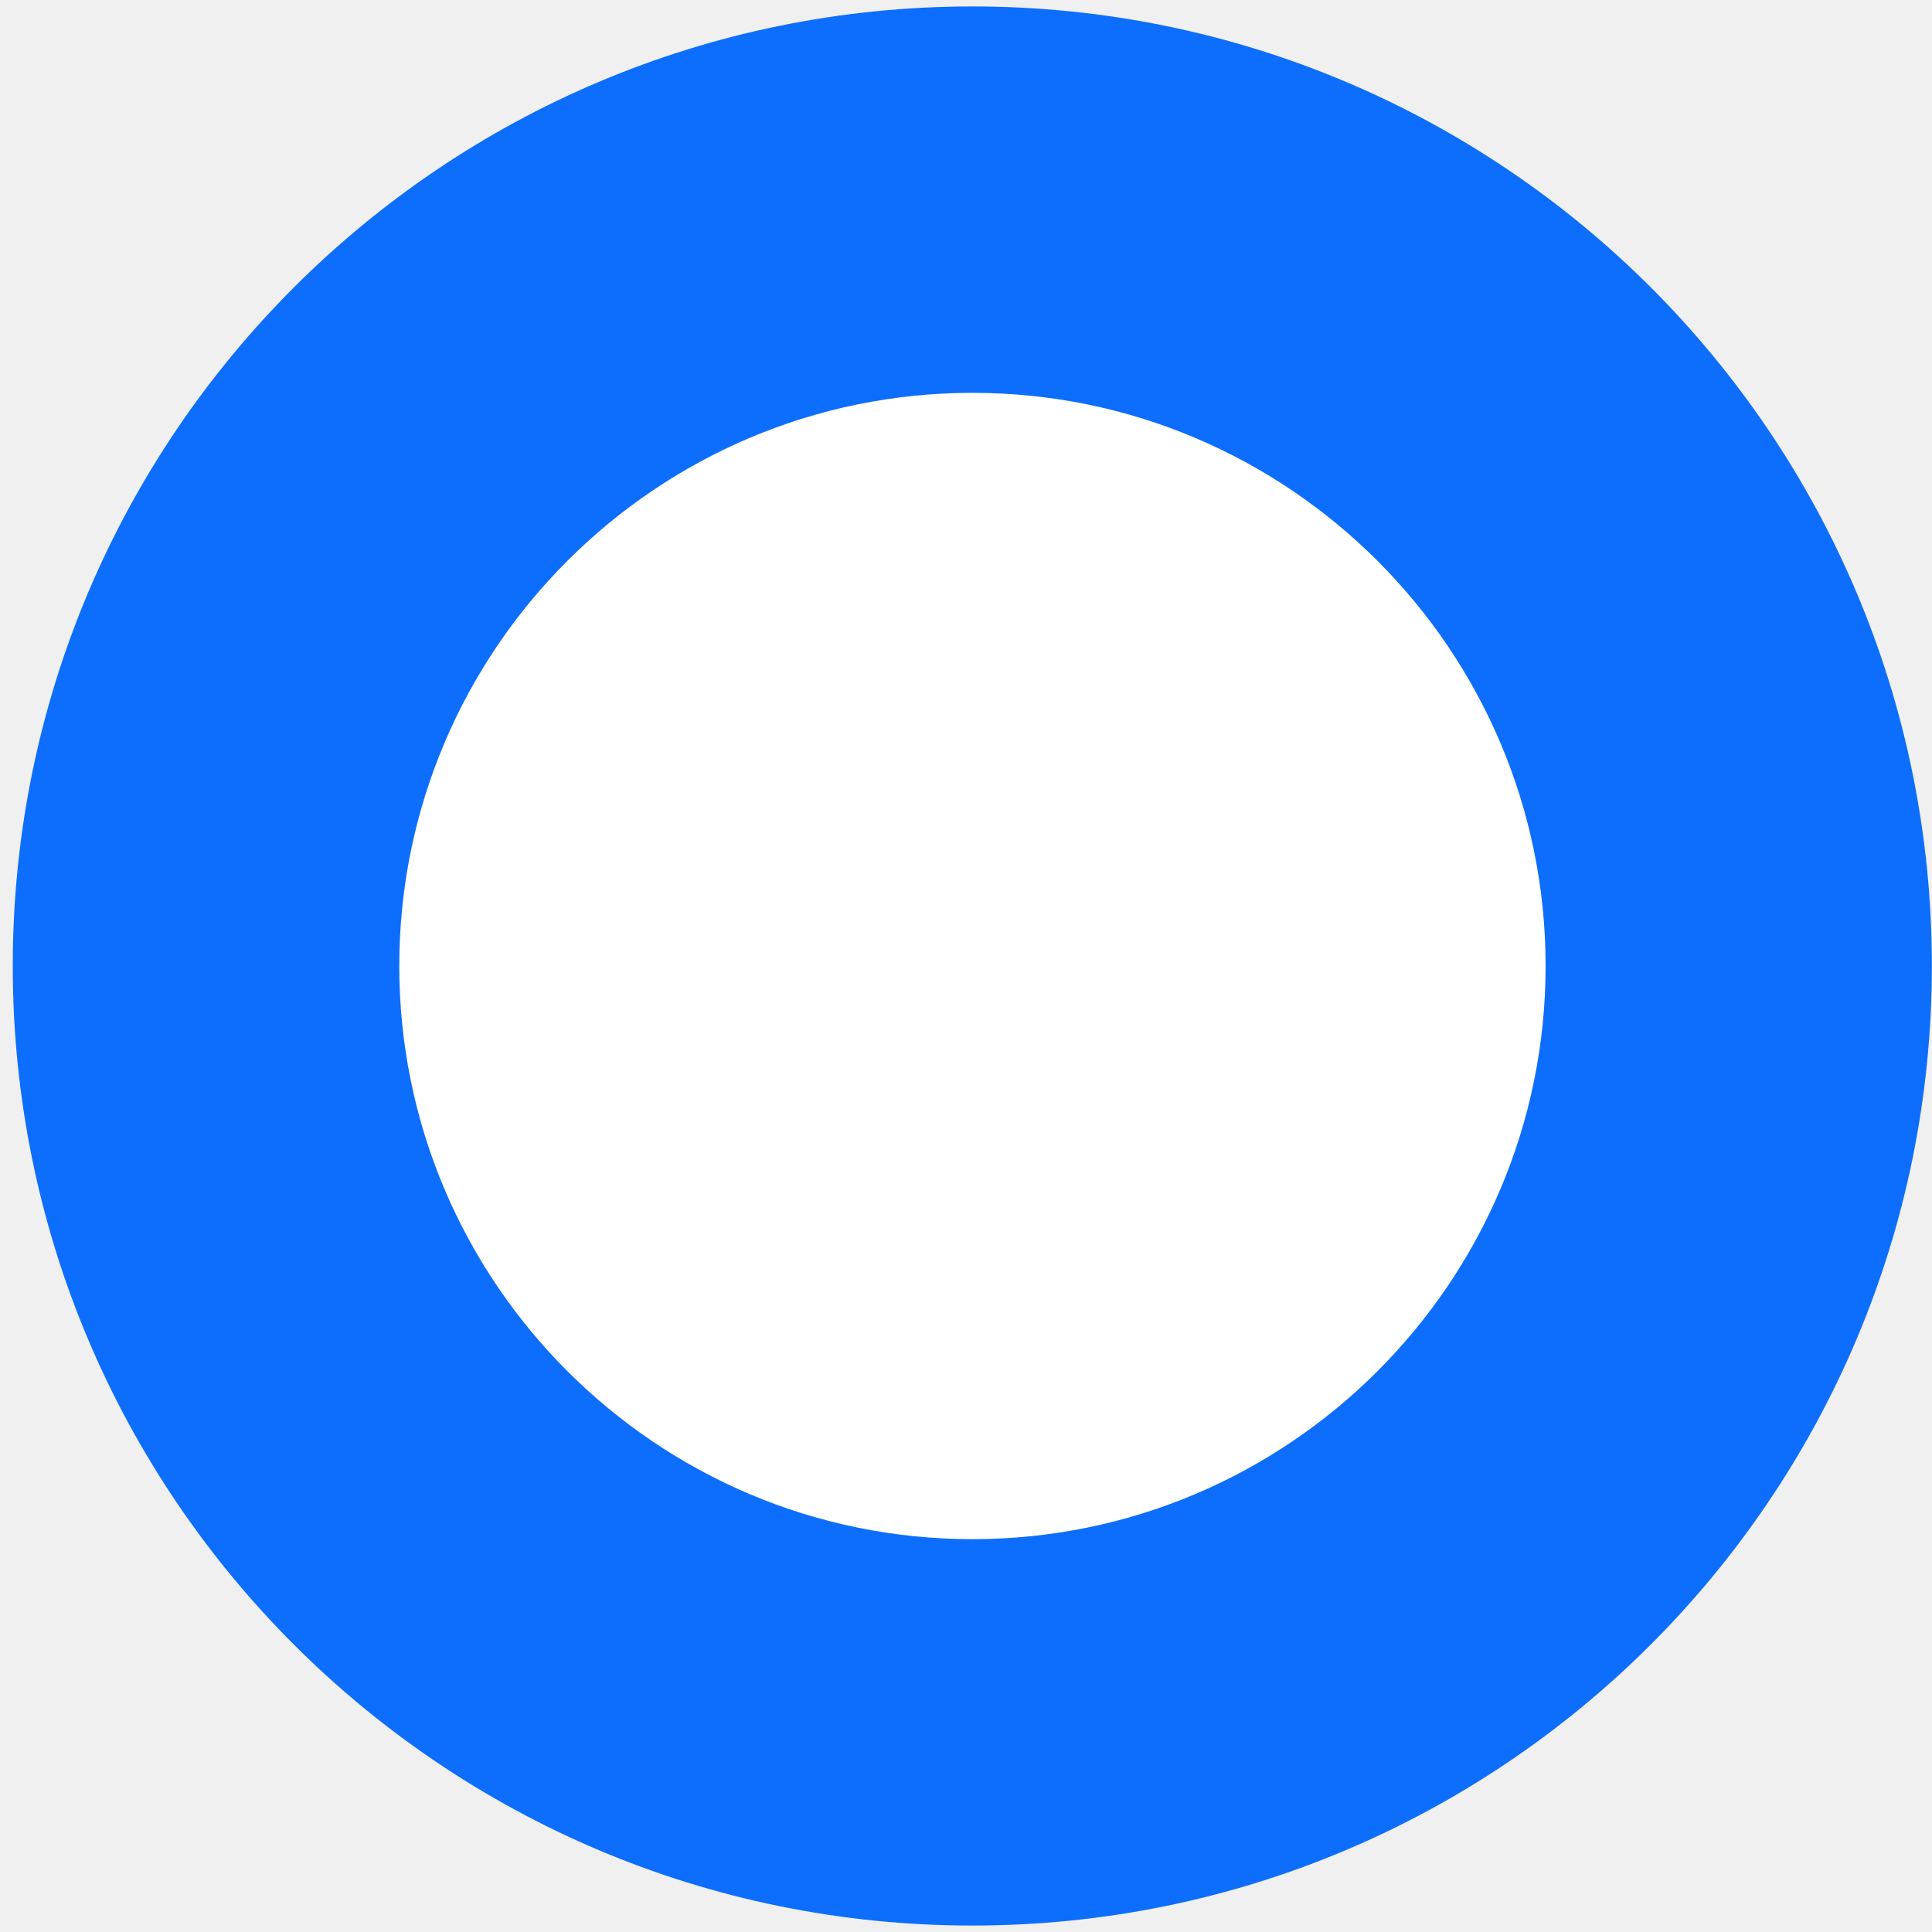
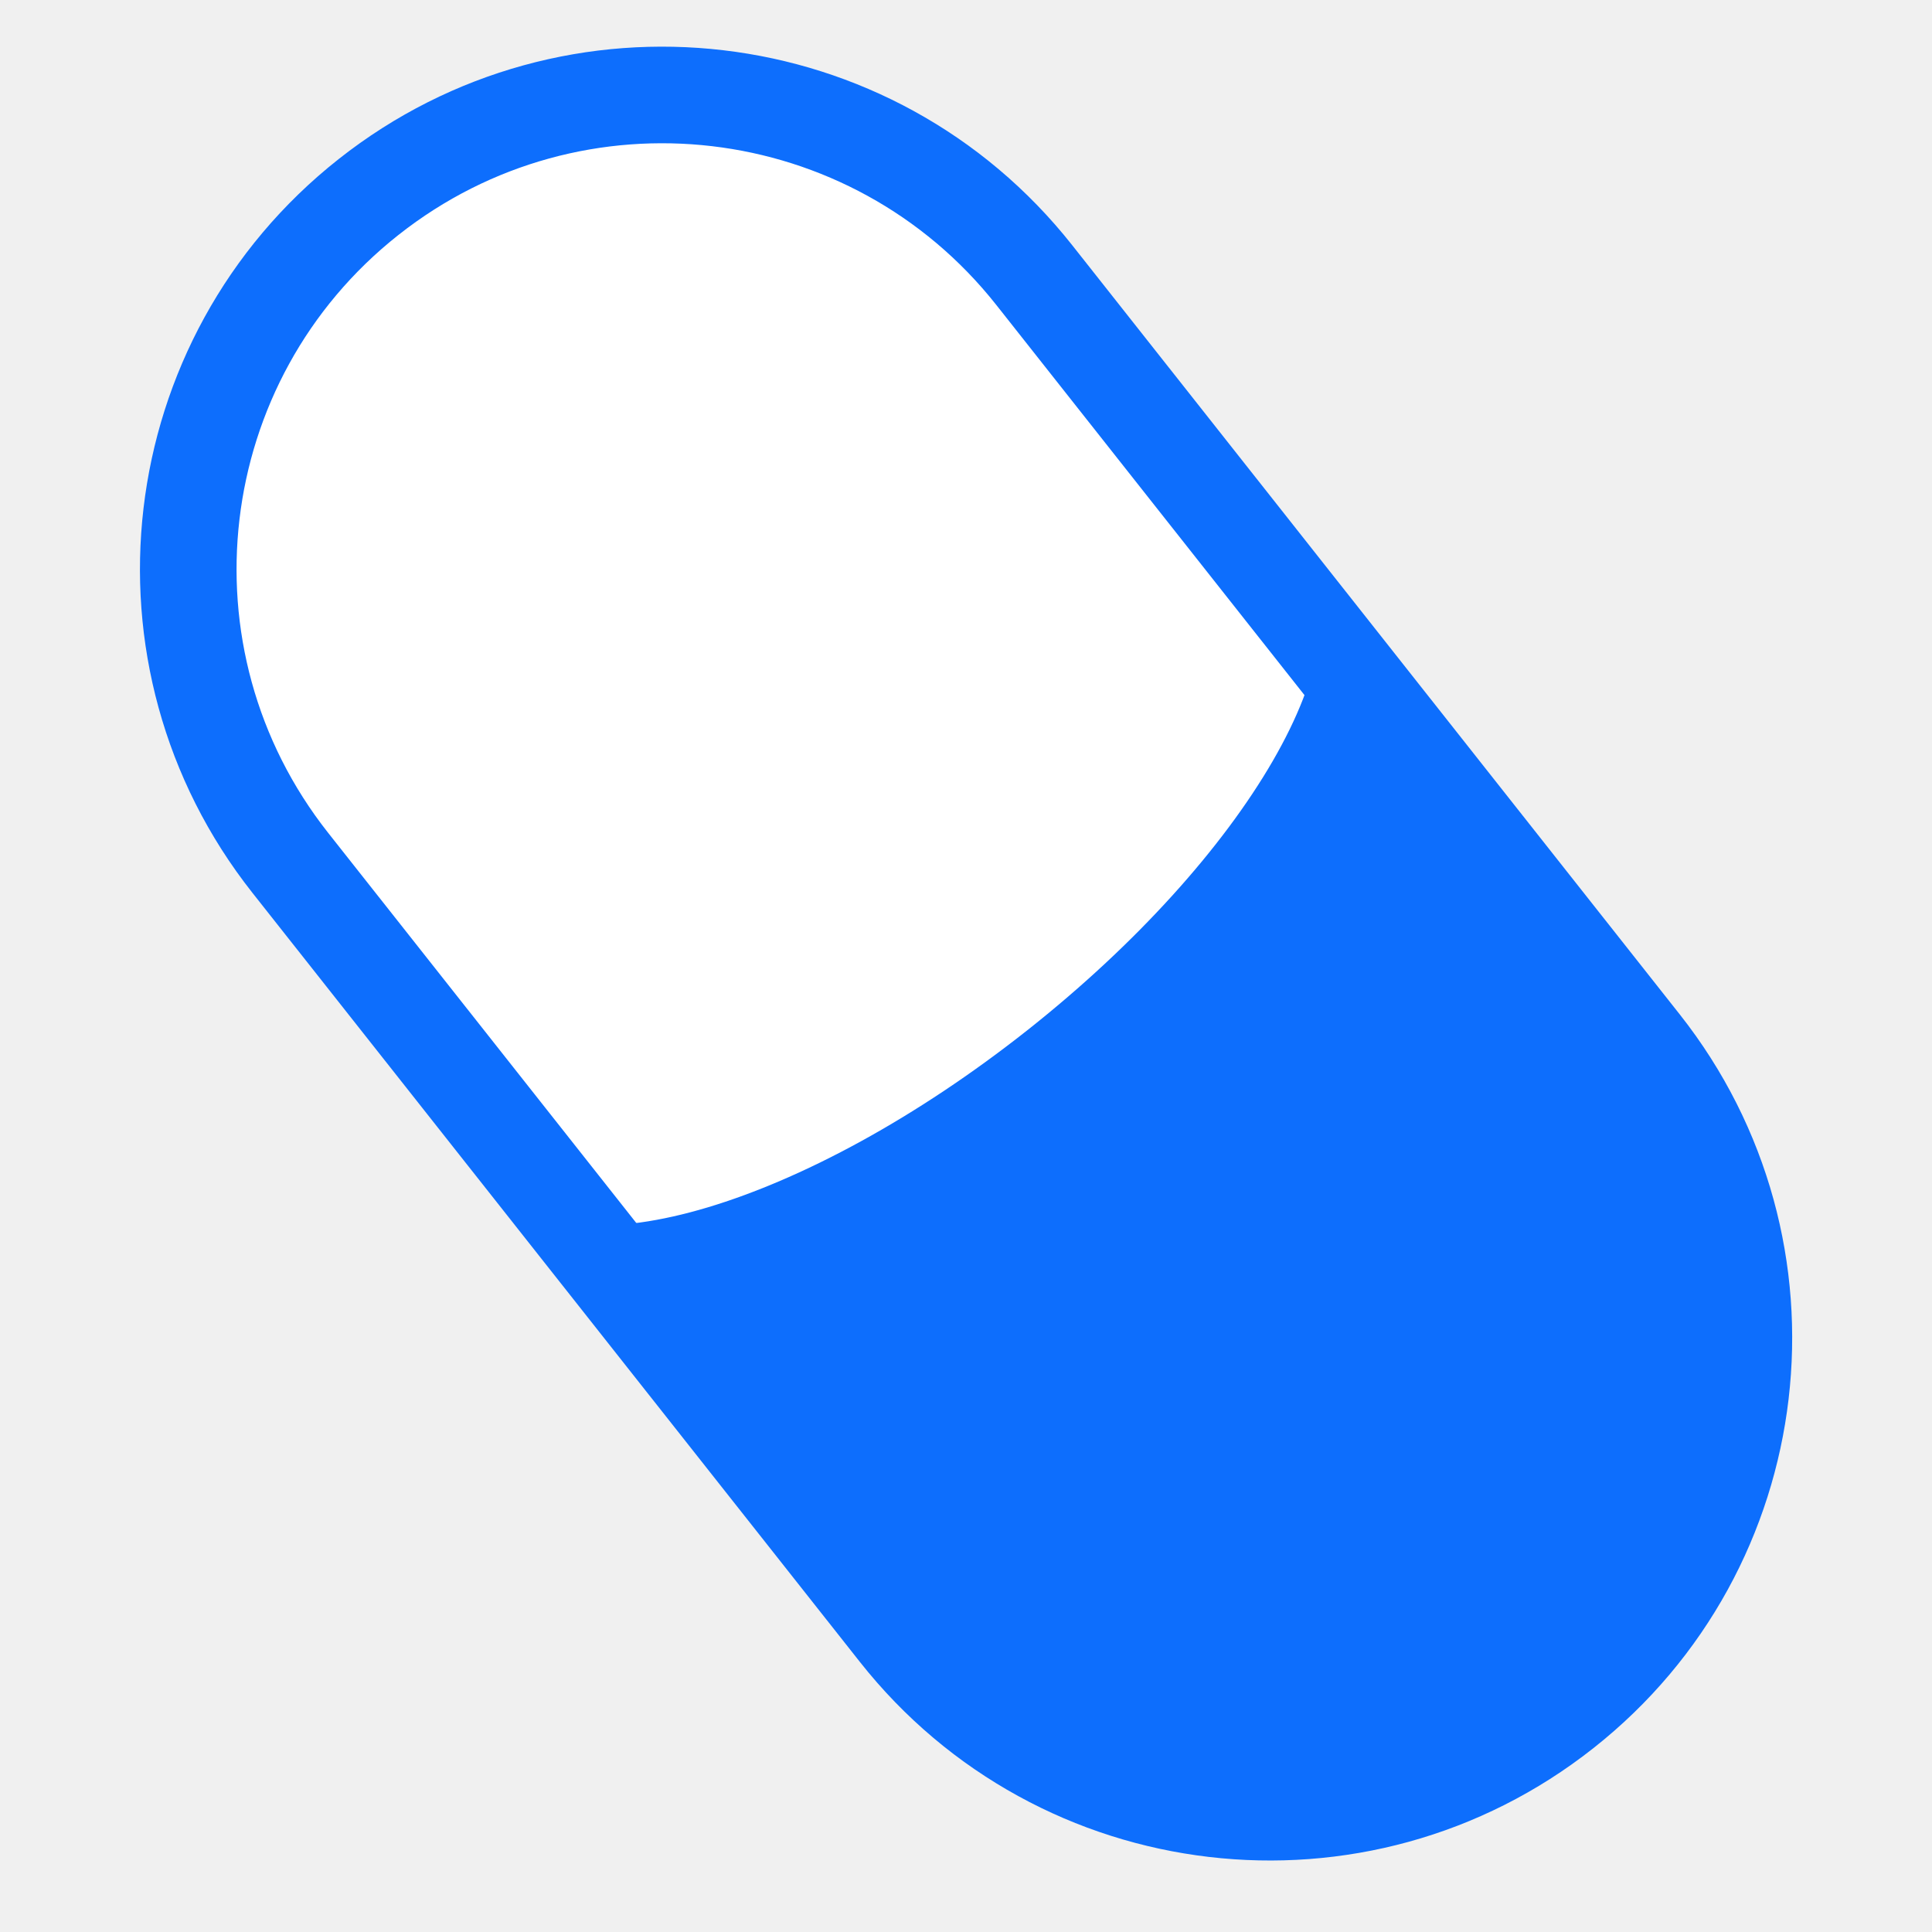
- <svg xmlns="http://www.w3.org/2000/svg" id="Capa_1" data-name="Capa 1" viewBox="0 0 15 15" width="20" height="20">
-   <rect x="1.933" y="1.884" width="11.233" height="11.233" rx="5.616" ry="5.616" fill="#fff" />
-   <path d="M7.55,3.05c2.454,0,4.45,1.996,4.45,4.45s-1.996,4.45-4.45,4.45-4.45-1.996-4.45-4.45,1.996-4.45,4.45-4.45M7.55.05h0C3.435.05.099,3.385.099,7.5H.099c0,4.115,3.336,7.45,7.45,7.45h0c4.115,0,7.45-3.336,7.45-7.45h0C15,3.385,11.664.05,7.55.05h0Z" fill="#0d6efd" />
+ <svg xmlns="http://www.w3.org/2000/svg" id="Capa_1" data-name="Capa 1" viewBox="0 0 20 20">
+   <path d="M2.4.936h9.815v6.146c0,2.708-2.199,4.907-4.907,4.907h0c-2.708,0-4.907-2.199-4.907-4.907V.936h0Z" transform="translate(17.048 7.005) rotate(141.697)" fill="#fff" />
+   <path d="M7.853,7.839h9.815v6.146c0,2.708-2.199,4.907-4.907,4.907h0c-2.708,0-4.907-2.199-4.907-4.907v-6.146h0Z" transform="translate(-5.538 10.786) rotate(-38.303)" fill="#0d6efd" />
+   <ellipse cx="9.334" cy="9.029" rx="5.271" ry="2.09" transform="translate(-3.587 7.729) rotate(-38.303)" fill="#fff" />
+   <rect x="5.093" y="-.108" width="9.815" height="19.96" rx="4.907" ry="4.907" transform="translate(-3.966 8.323) rotate(-38.303)" fill="none" stroke="#0d6efd" stroke-miterlimit="10" />
</svg>
